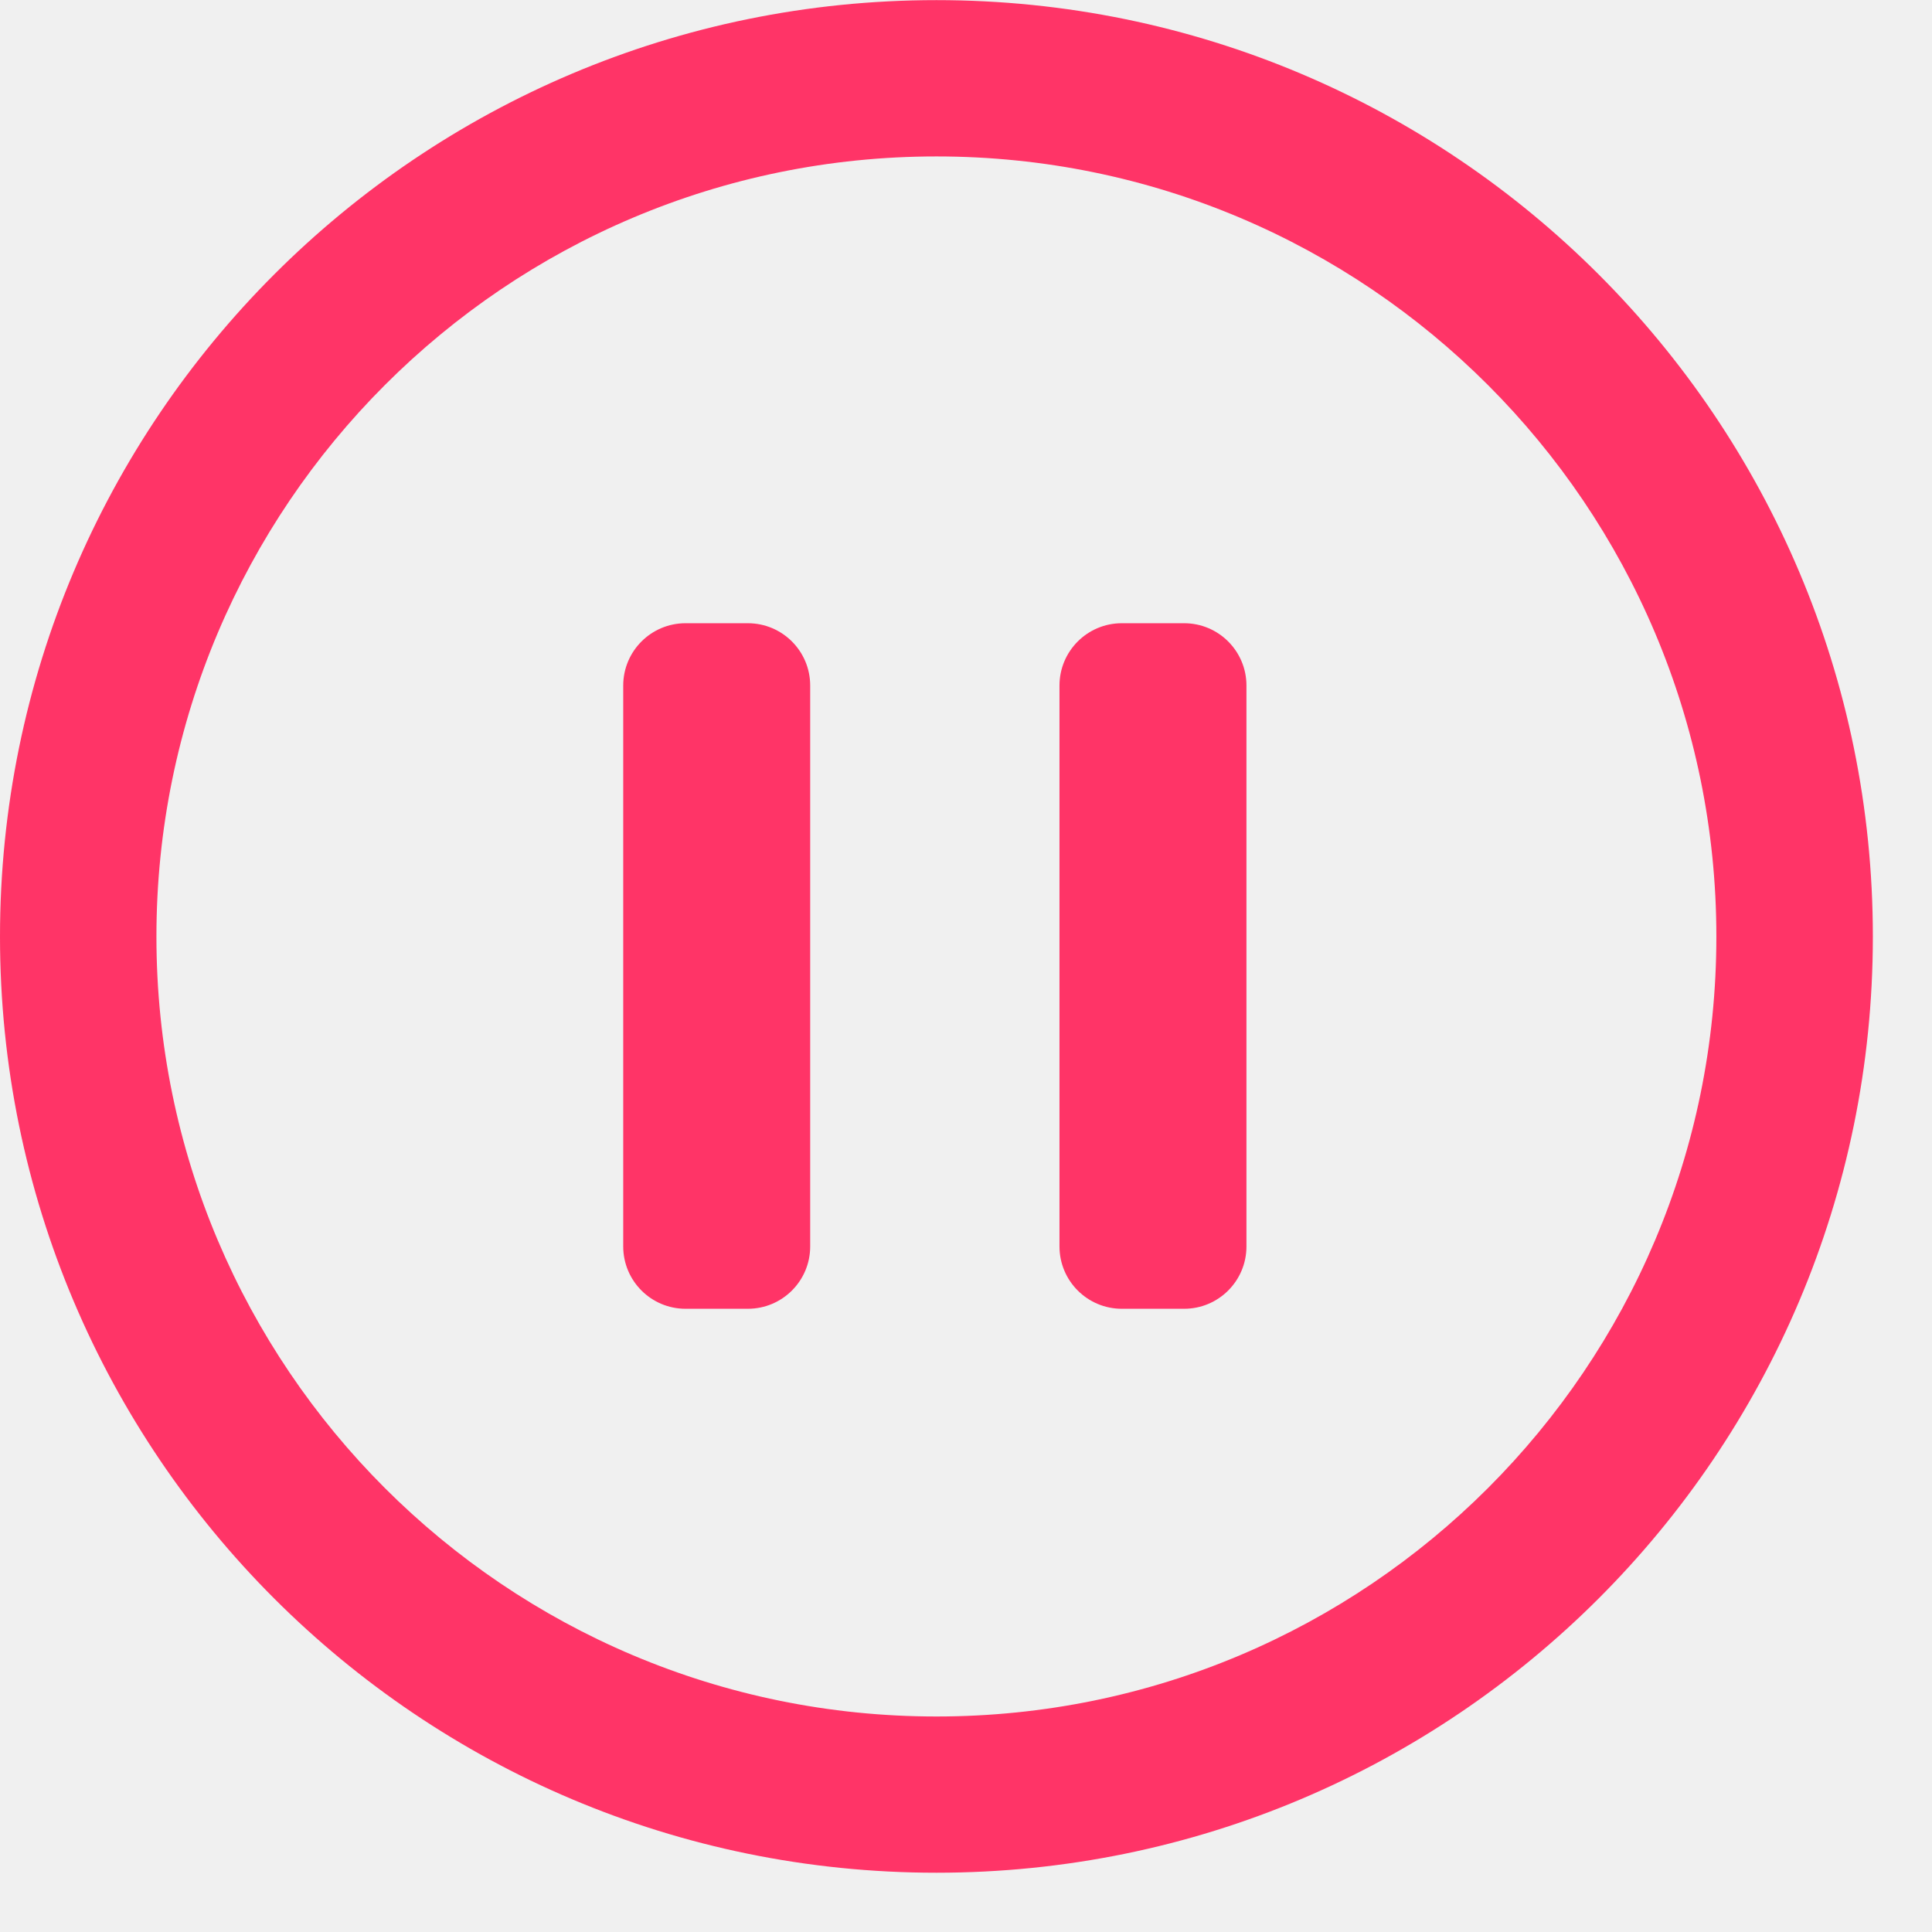
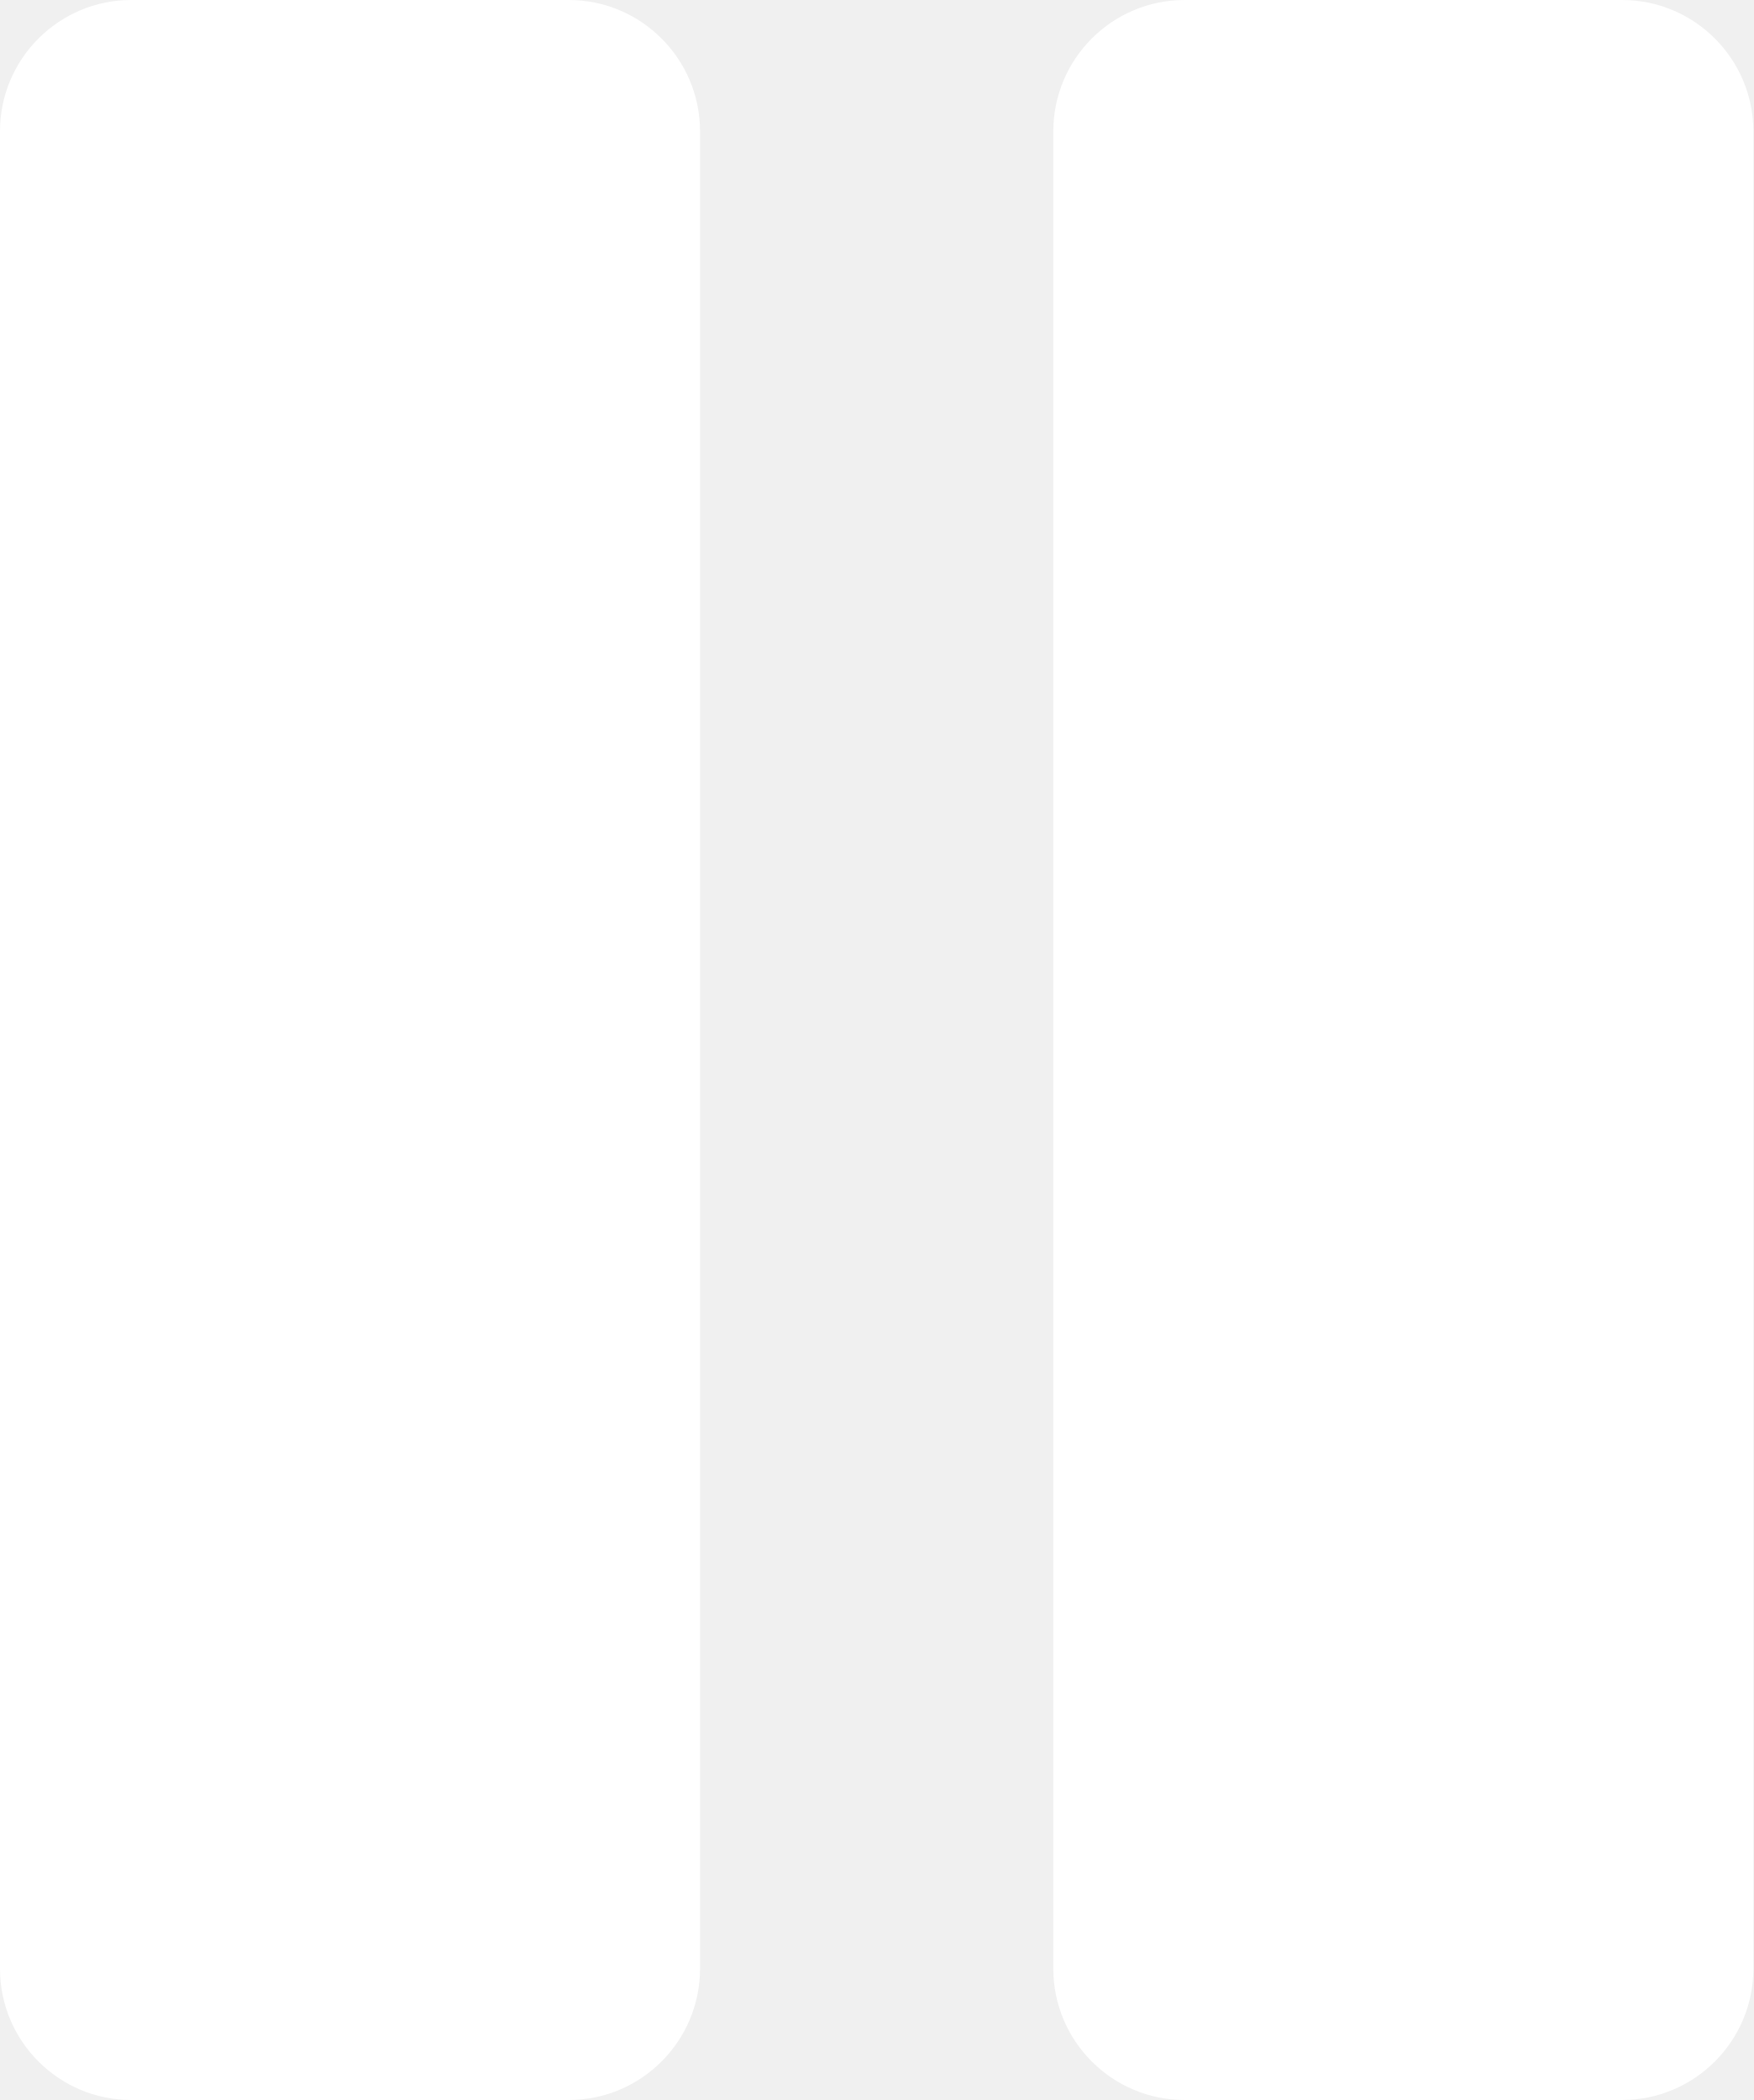
- <svg xmlns="http://www.w3.org/2000/svg" width="31px" height="31px" viewBox="0 0 31 31" version="1.1">
+ <svg xmlns="http://www.w3.org/2000/svg" width="268px" height="321px" viewBox="0 0 268 321" version="1.1">
  <g id="Page-1" stroke="none" stroke-width="1" fill="none" fill-rule="evenodd">
-     <g id="Music-Copy" transform="translate(-240, -648)" fill="#FF3467">
-       <g id="video-copy" transform="translate(240, 648)">
-         <rect id="Rectangle" x="10" y="10" width="3" height="11" rx="1" />
-         <rect id="Rectangle-Copy-3" x="17" y="10" width="3" height="11" rx="1" />
-         <path d="M15.026,0.002 C6.726,0.002 0,6.728 0,15.028 C0,23.325 6.726,30.049 15.026,30.049 C23.324,30.049 30.051,23.324 30.051,15.028 C30.052,6.728 23.324,0.002 15.026,0.002 Z M15.026,27.542 C8.114,27.542 2.51,21.941 2.51,15.028 C2.51,8.118 8.114,2.51 15.026,2.51 C21.937,2.51 27.54,8.117 27.54,15.028 C27.541,21.941 21.937,27.542 15.026,27.542 Z" id="Shape" fill-rule="nonzero" />
-       </g>
+     <g id="pause" fill="#FFFFFF" fill-rule="nonzero">
+       <path d="M86.937,0 L20.062,0 C9.001,0 0,9.001 0,20.062 L0,300.938 C0,311.999 9.001,321 20.062,321 L86.938,321 C97.999,321 107,311.999 107,300.938 L107,20.062 C106.999,9.001 97.998,0 86.937,0 Z" id="Path" />
+       <path d="M247.937,0 L181.062,0 C170.001,0 161,9.001 161,20.062 L161,300.938 C161,311.999 170.001,321 181.062,321 L247.938,321 C258.999,321 268,311.999 268,300.938 L268,20.062 C267.999,9.001 258.998,0 247.937,0 Z" id="Path" />
    </g>
  </g>
</svg>
